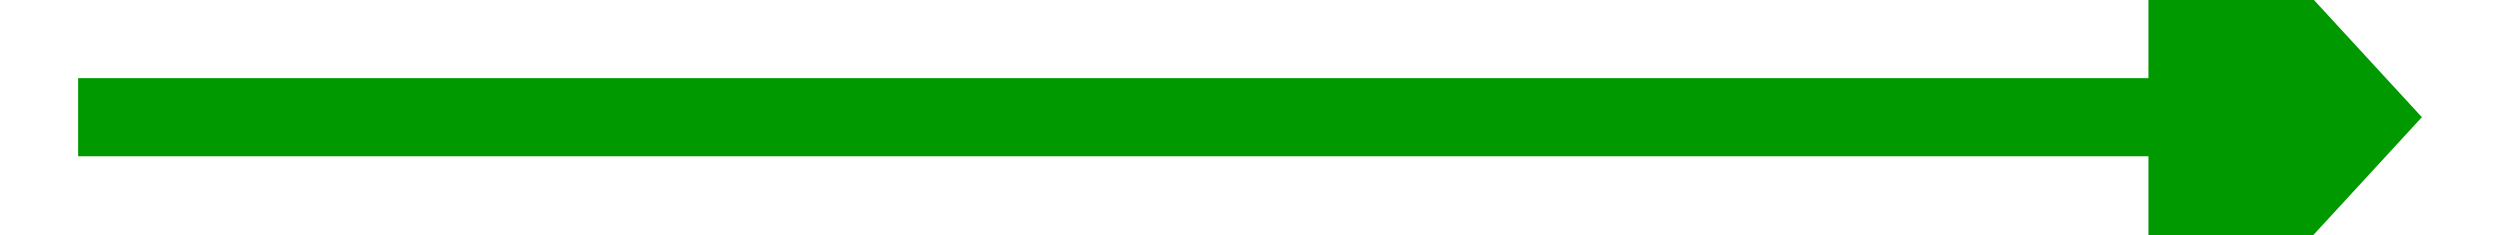
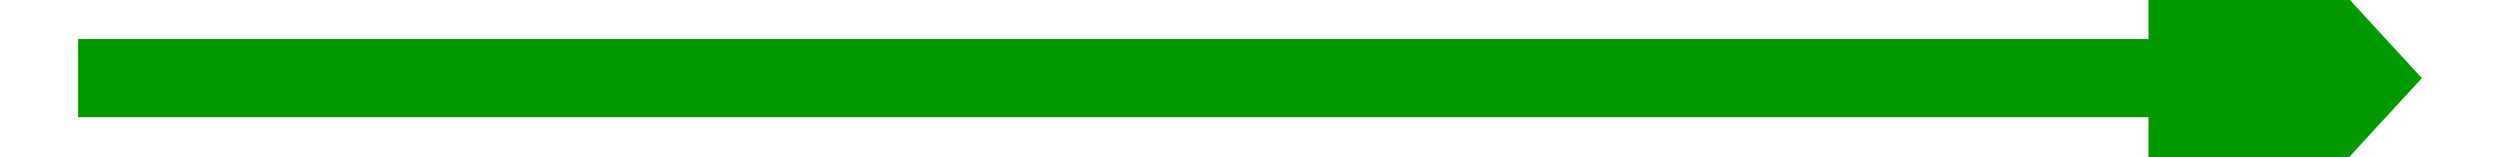
- <svg xmlns="http://www.w3.org/2000/svg" version="1.1" width="64px" height="6px" preserveAspectRatio="xMinYMid meet" viewBox="564 423  64 4">
-   <g transform="matrix(0 -1 1 0 171 1021 )">
-     <path d="M 588.4 448  L 596 455  L 603.6 448  L 588.4 448  Z " fill-rule="nonzero" fill="#009900" stroke="none" />
-     <path d="M 596 395  L 596 449  " stroke-width="2" stroke="#009900" fill="none" />
+ <svg xmlns="http://www.w3.org/2000/svg" version="1.1" width="64px" height="4px" preserveAspectRatio="xMinYMid meet" viewBox="228 311  64 2">
+   <g transform="matrix(0 -1 1 0 -52 572 )">
+     <path d="M 252.4 335  L 260 342  L 267.6 335  L 252.4 335  Z " fill-rule="nonzero" fill="#009900" stroke="none" />
+     <path d="M 260 282  L 260 336  " stroke-width="2" stroke="#009900" fill="none" />
  </g>
</svg>
